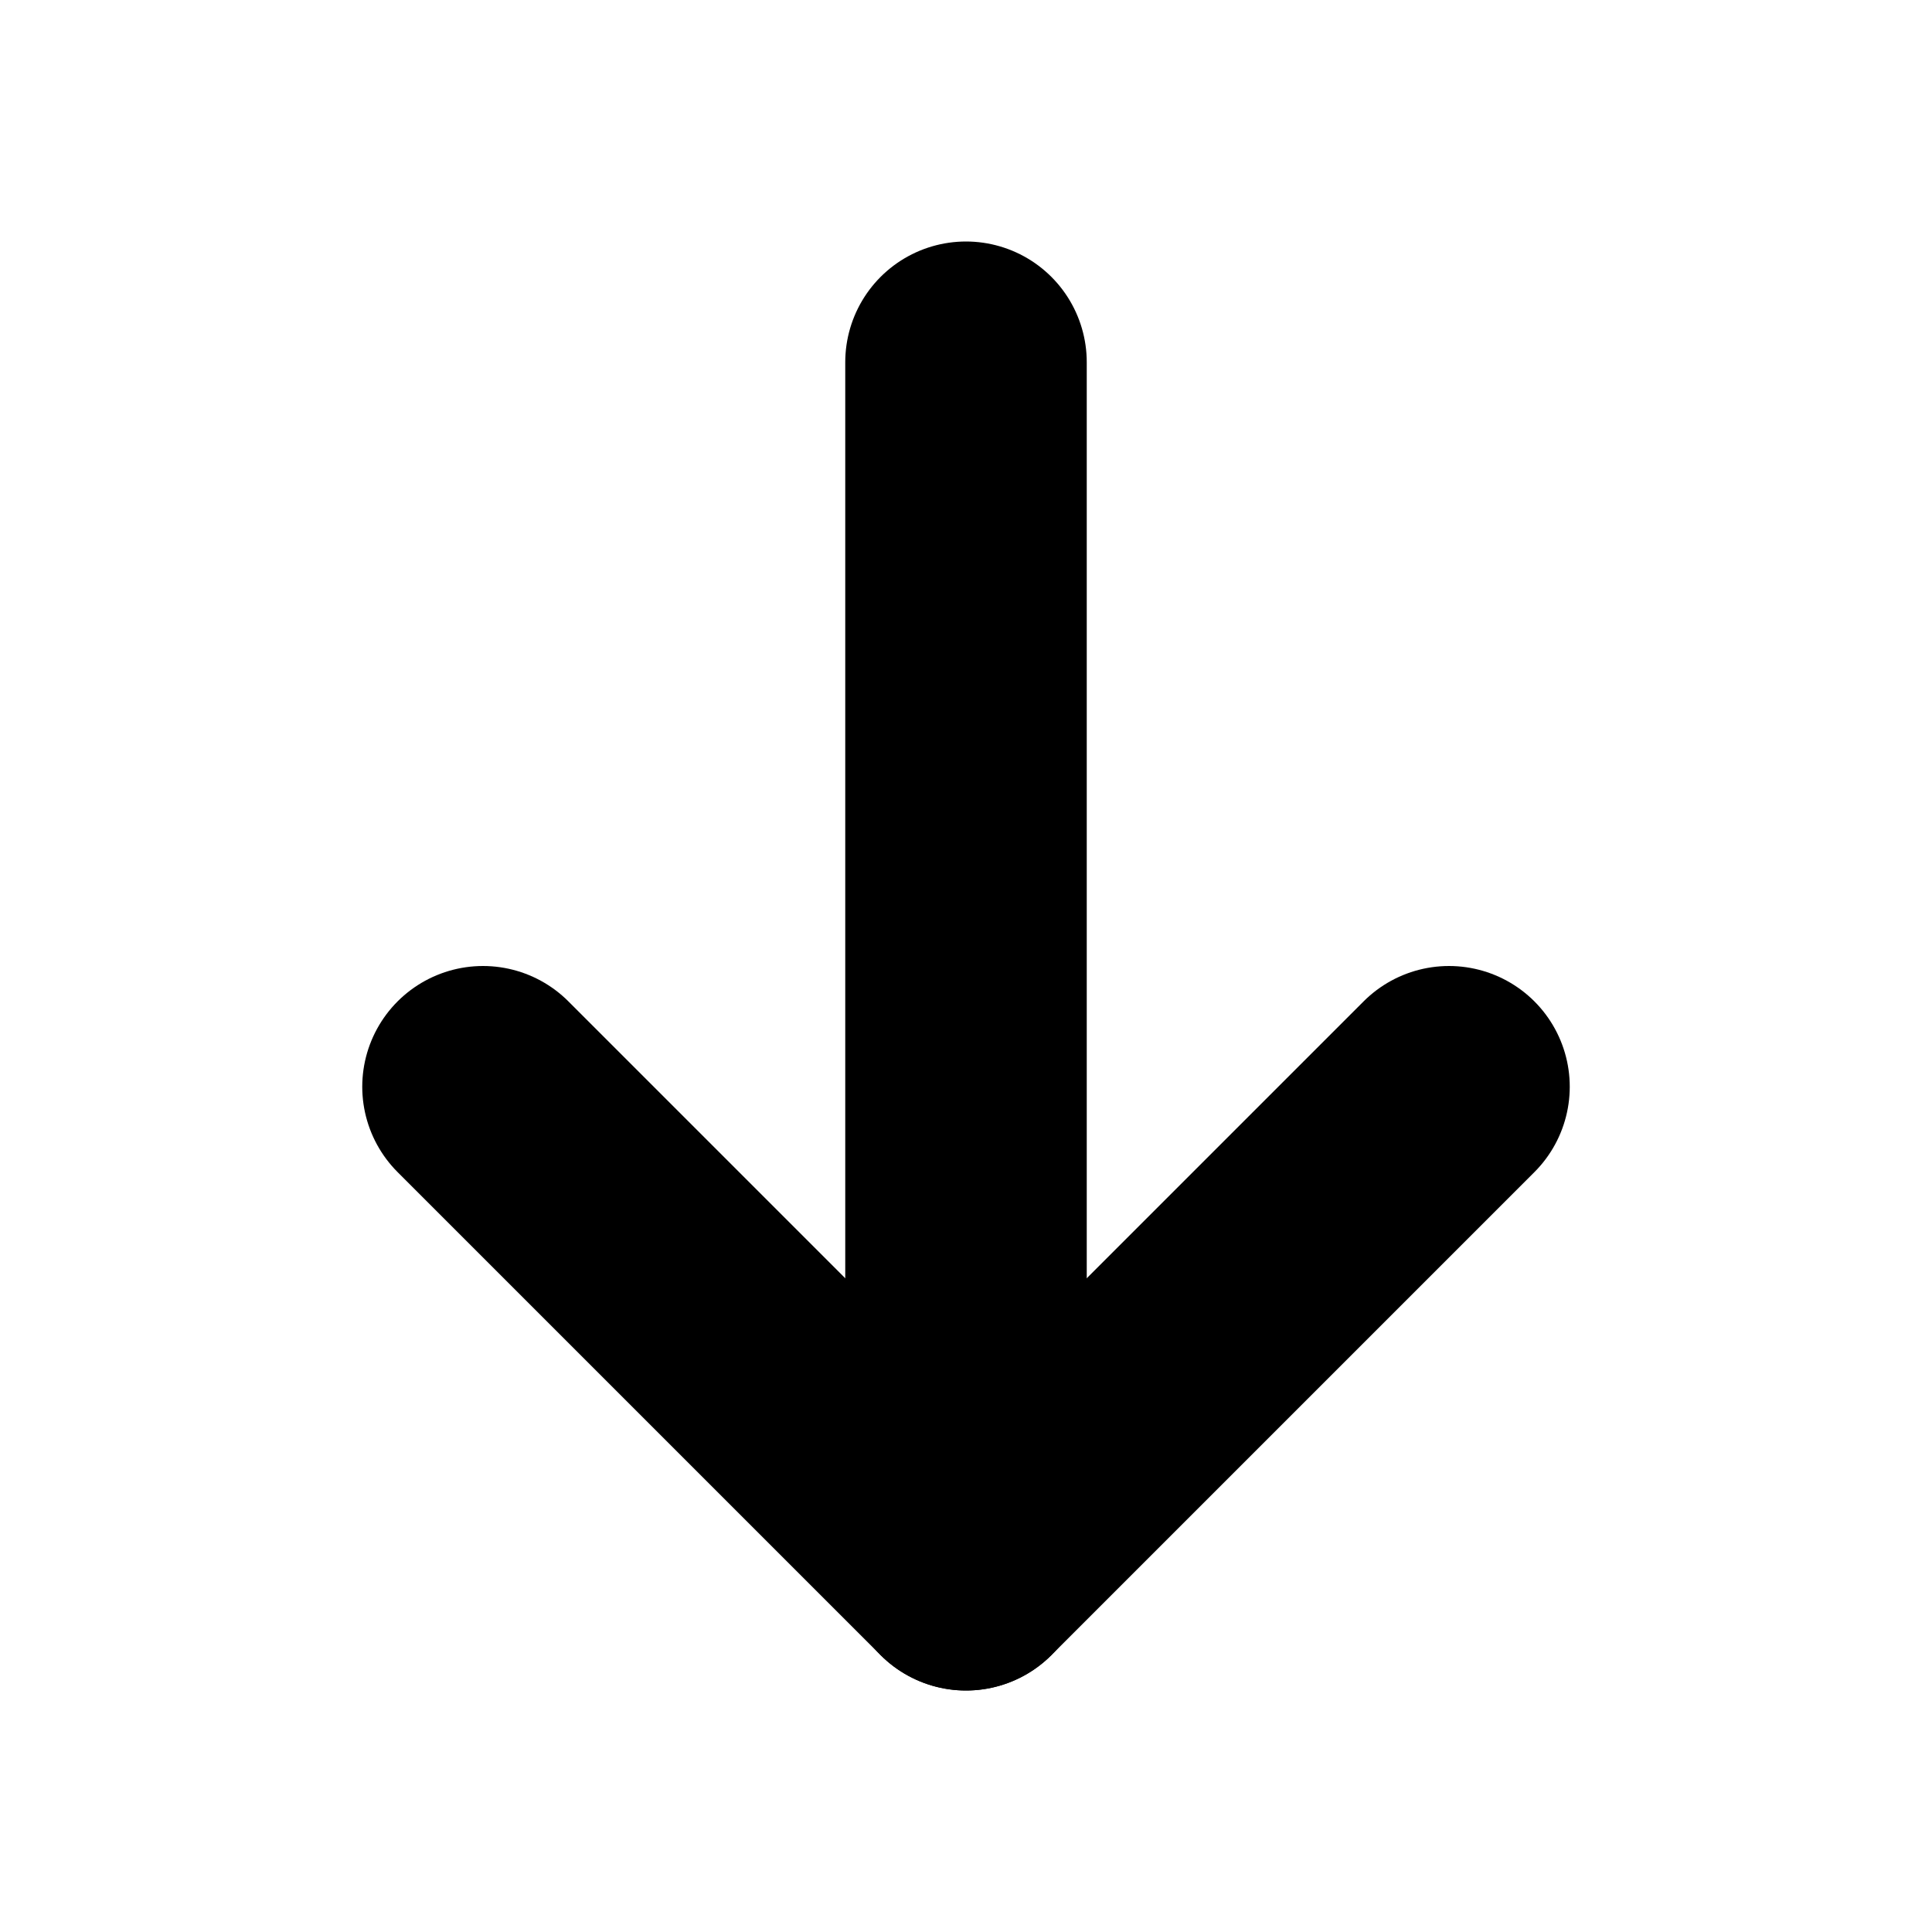
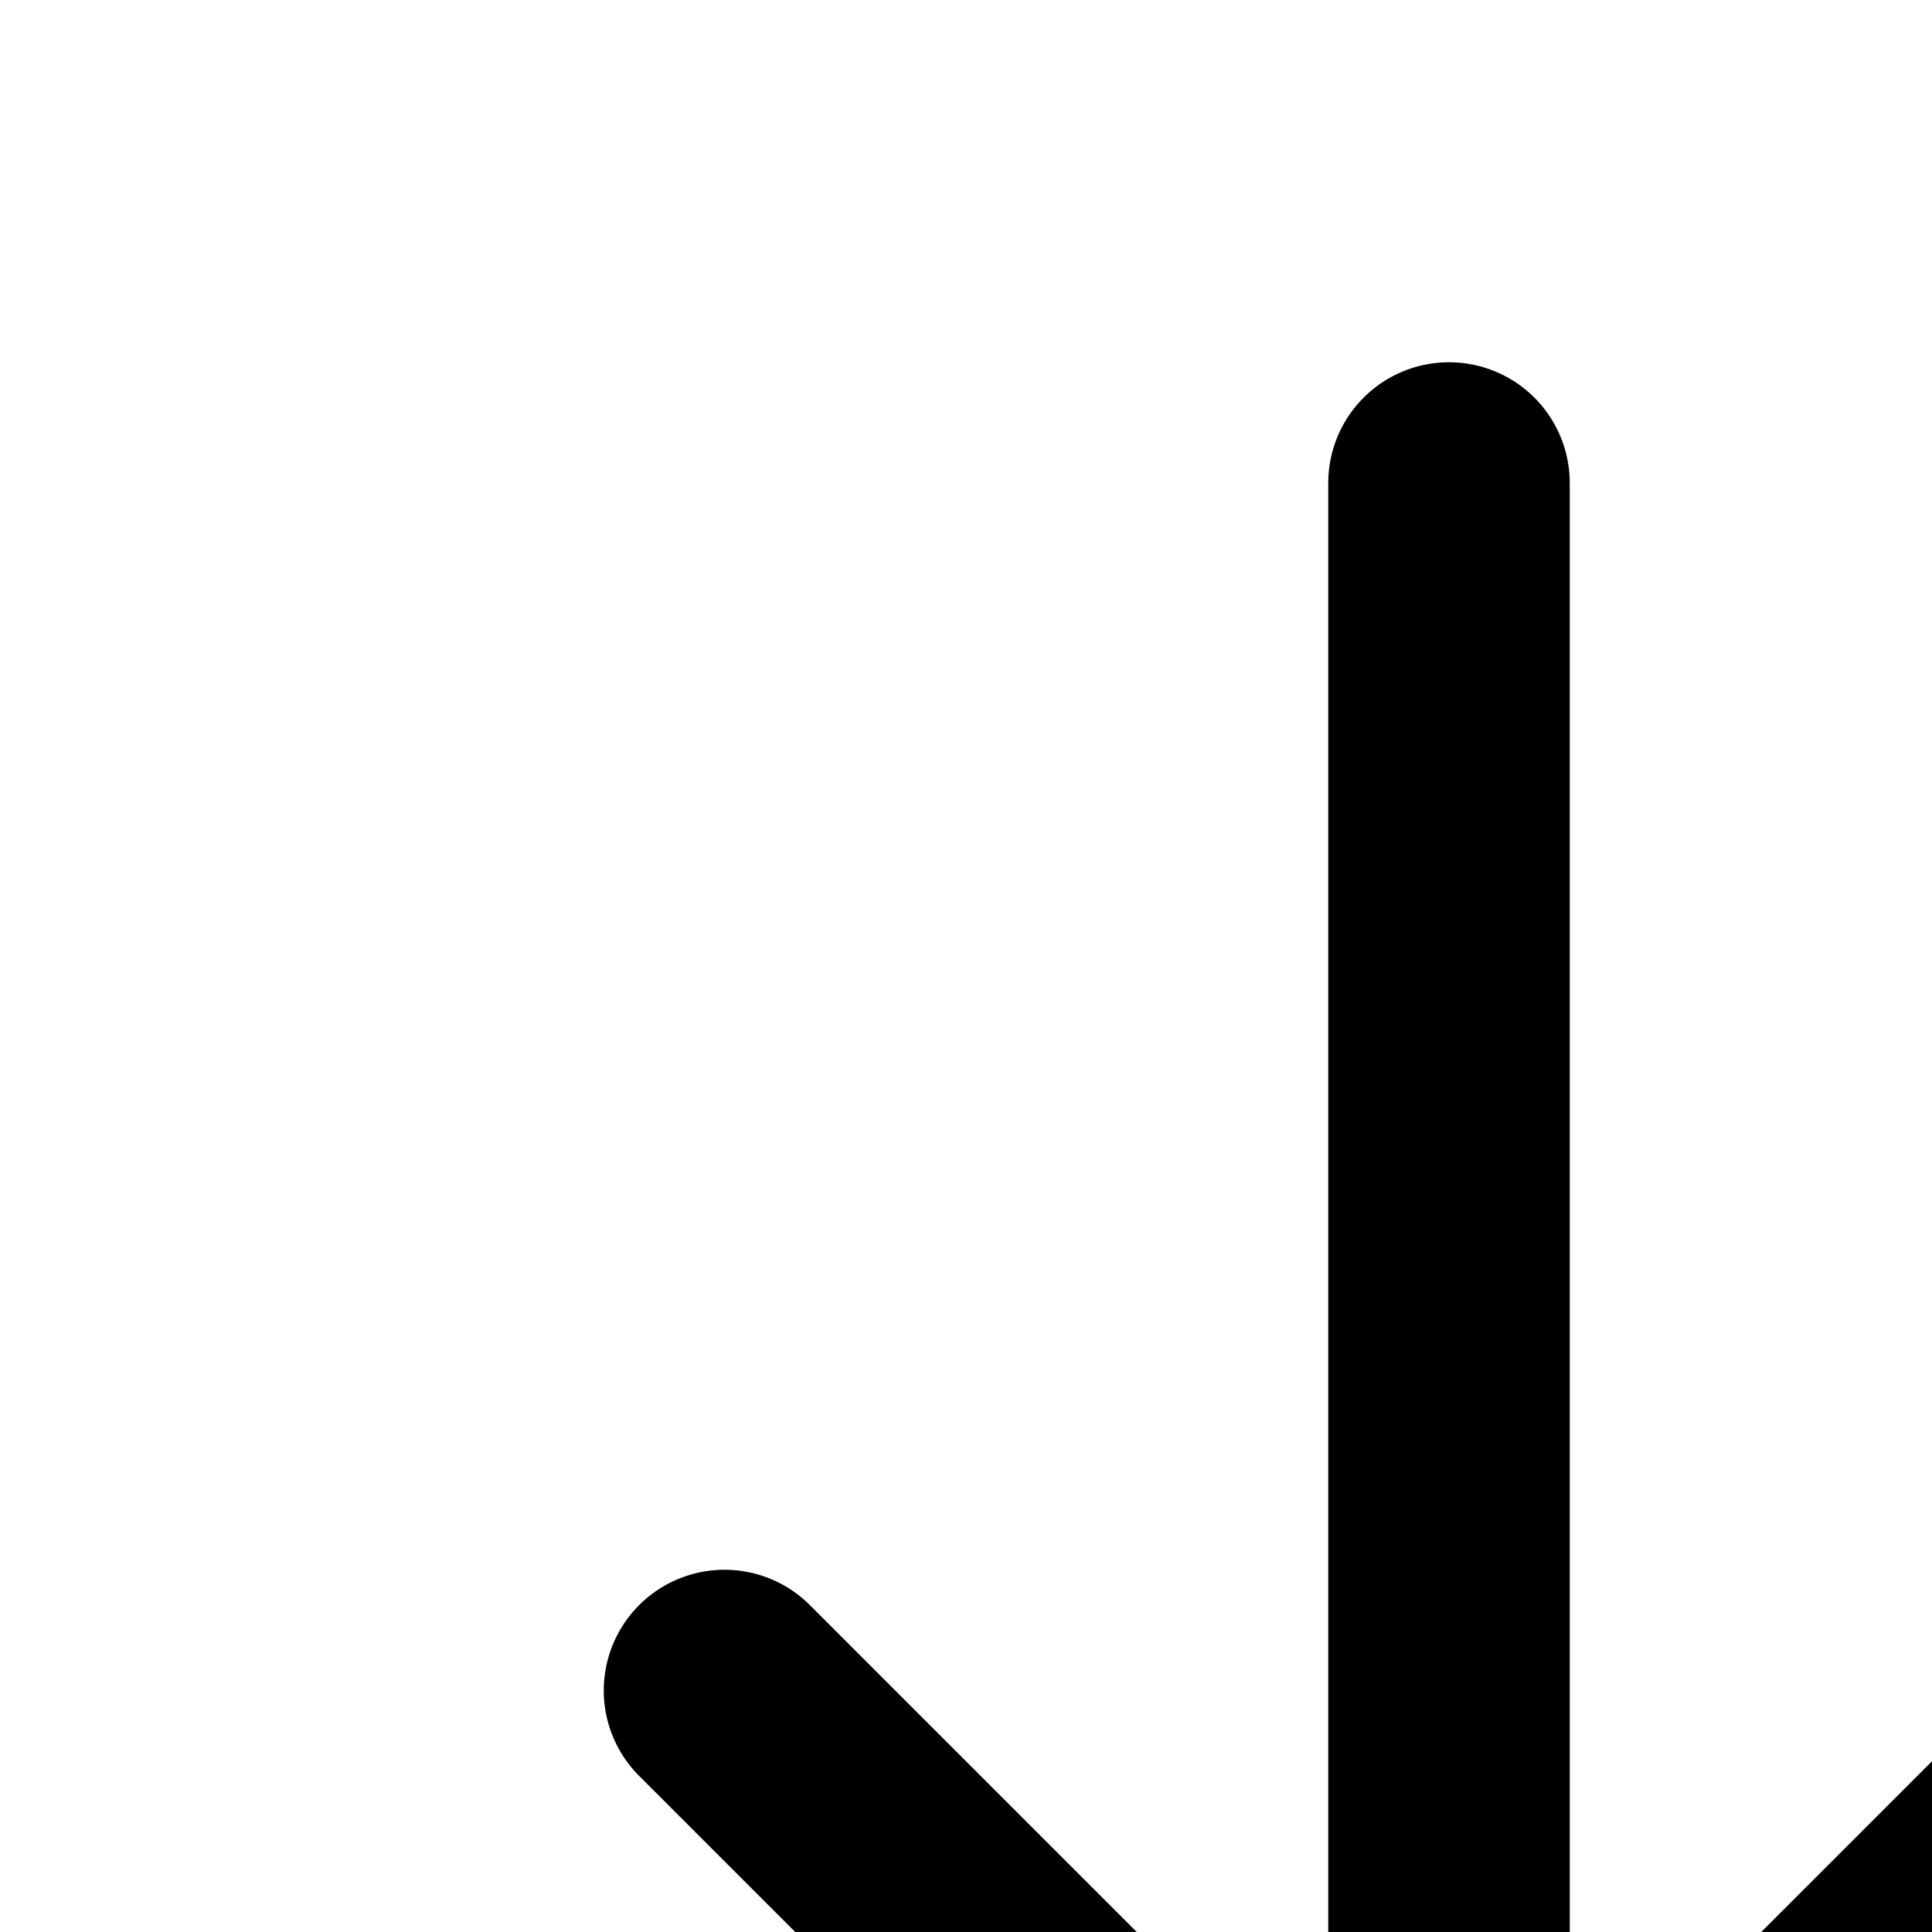
<svg xmlns="http://www.w3.org/2000/svg" viewBox="0 0 16 16">
-   <path d="M8 3 L8 13" fill="none" stroke="currentColor" stroke-width="2" stroke-linecap="round" stroke-linejoin="round" />
-   <path d="M4 9 L8 13 L12 9" fill="none" stroke="currentColor" stroke-width="2" stroke-linecap="round" stroke-linejoin="round" />
+   <path d="M12 4 L12 20" fill="none" stroke="currentColor" stroke-width="2" stroke-linecap="round" stroke-linejoin="round" />
+   <path d="M6 14 L12 20 L18 14" fill="none" stroke="currentColor" stroke-width="2" stroke-linecap="round" stroke-linejoin="round" />
</svg>
